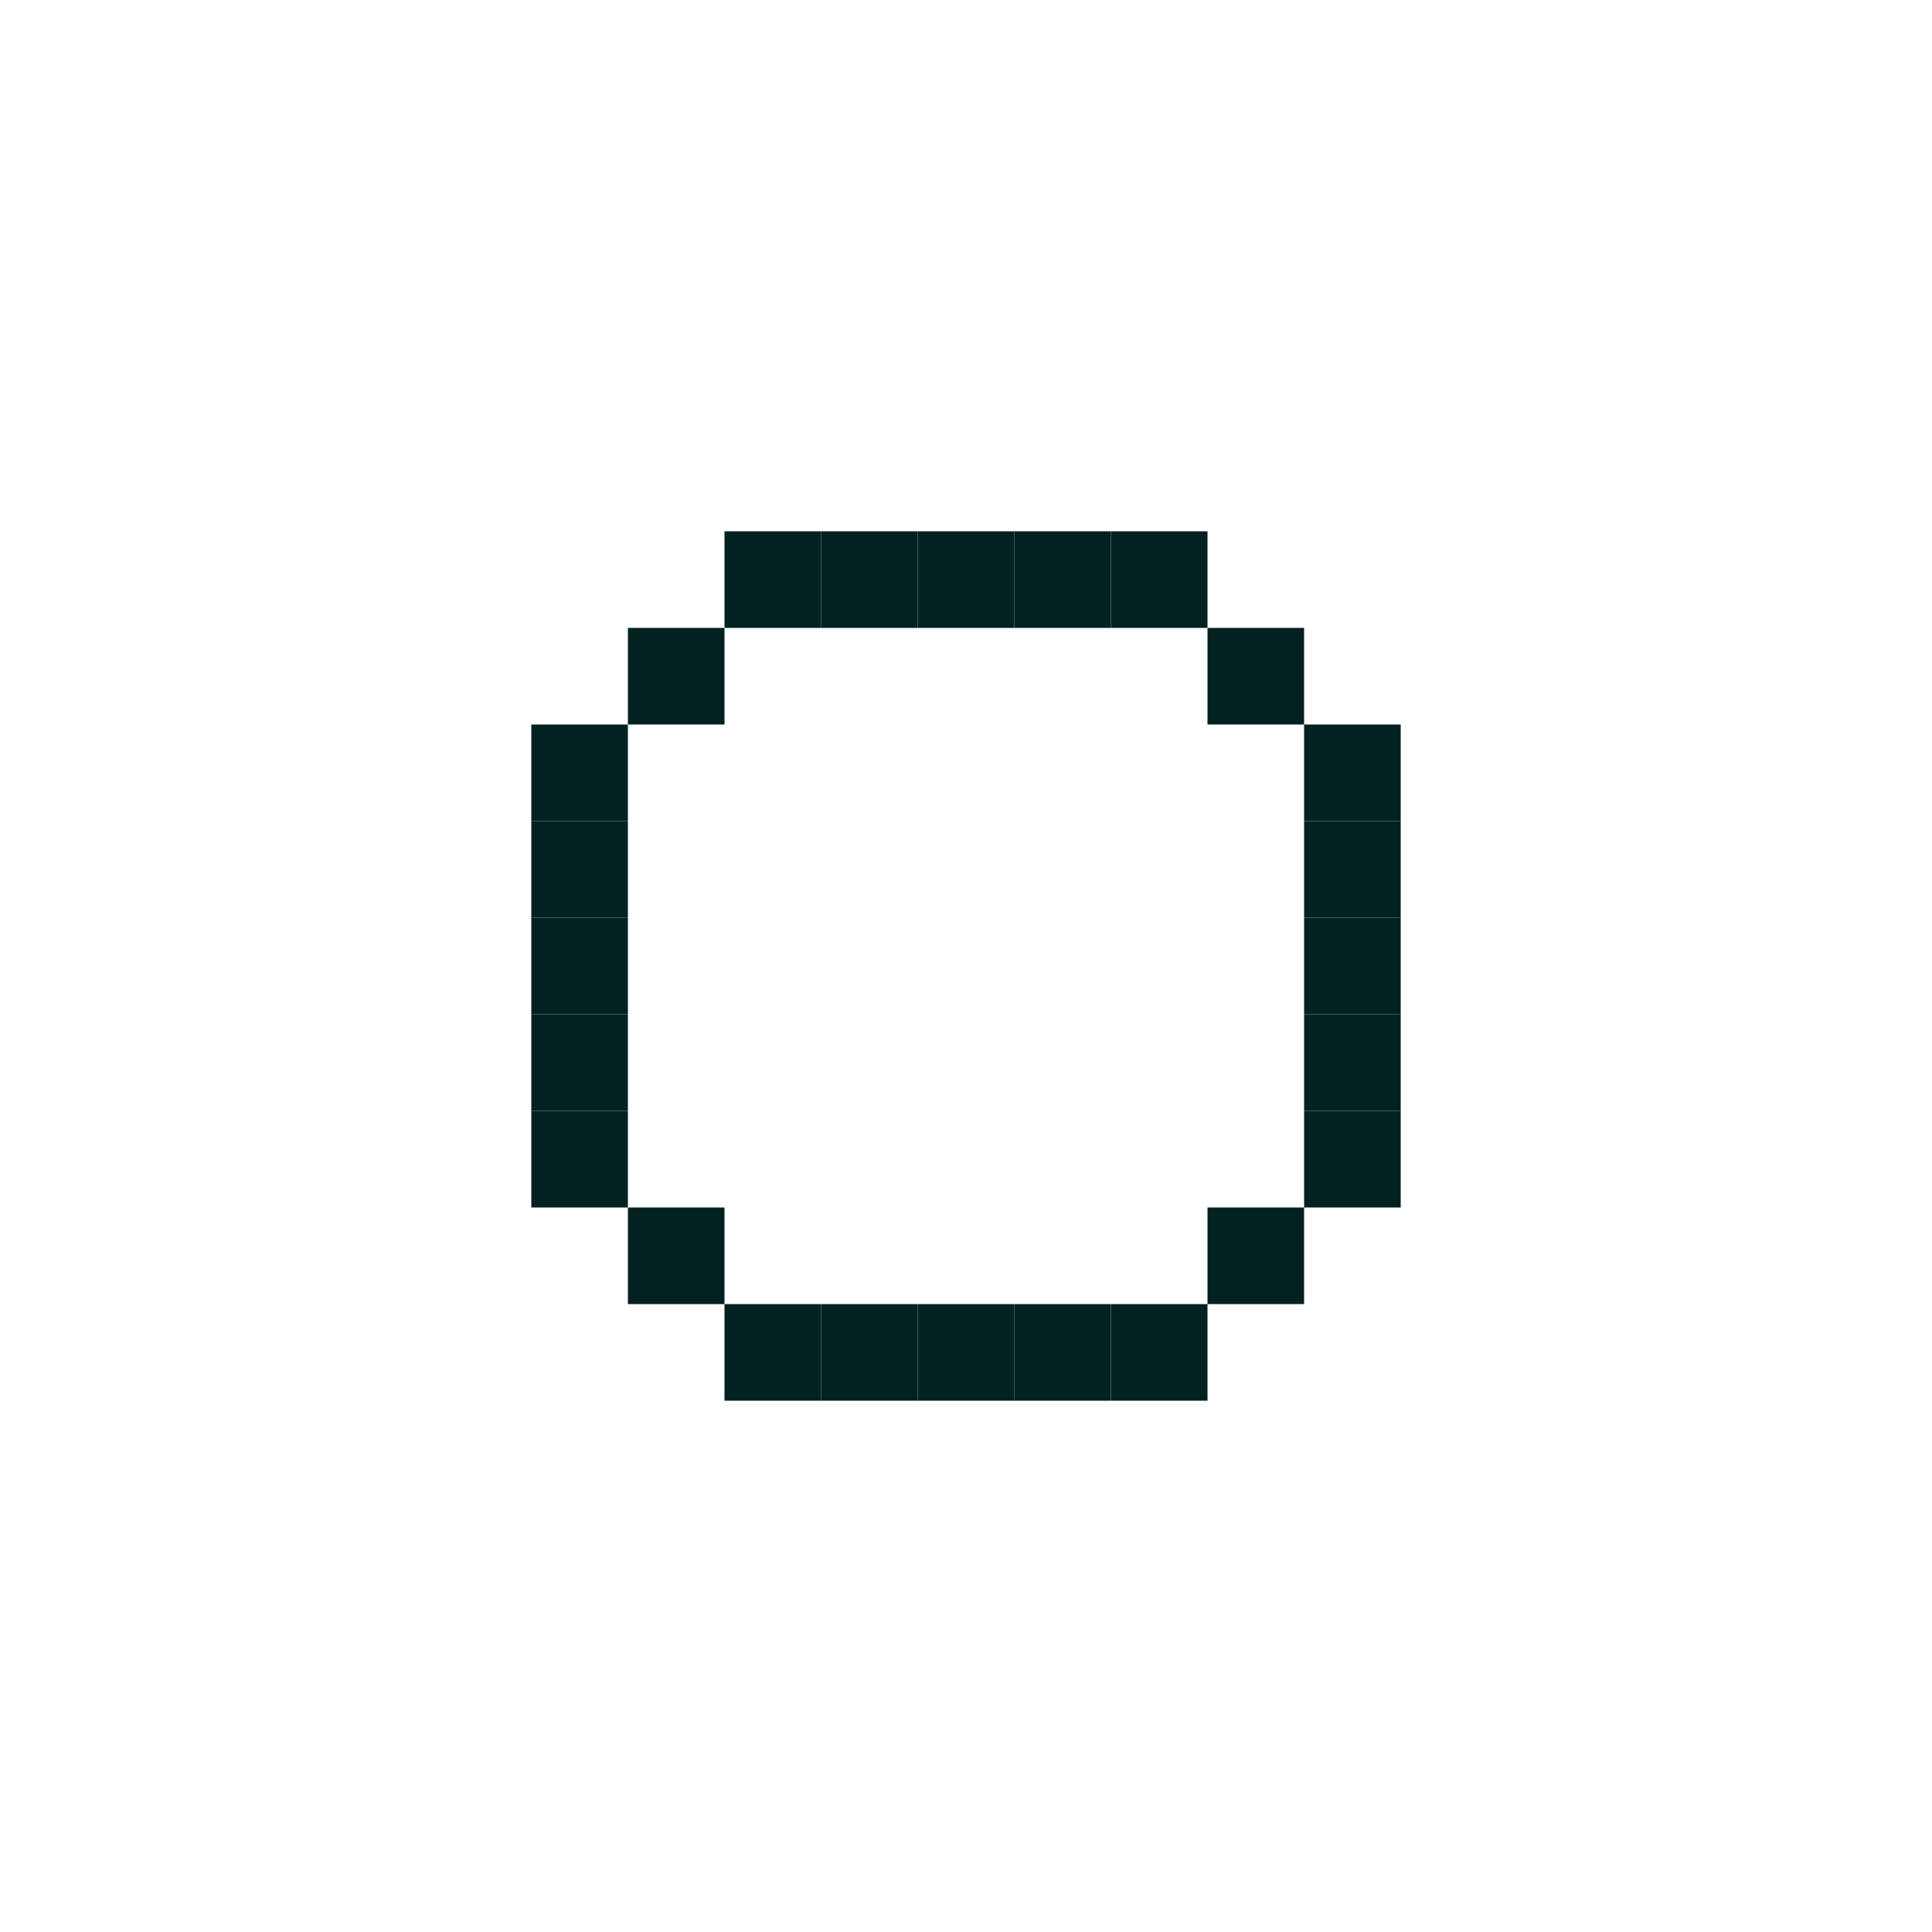
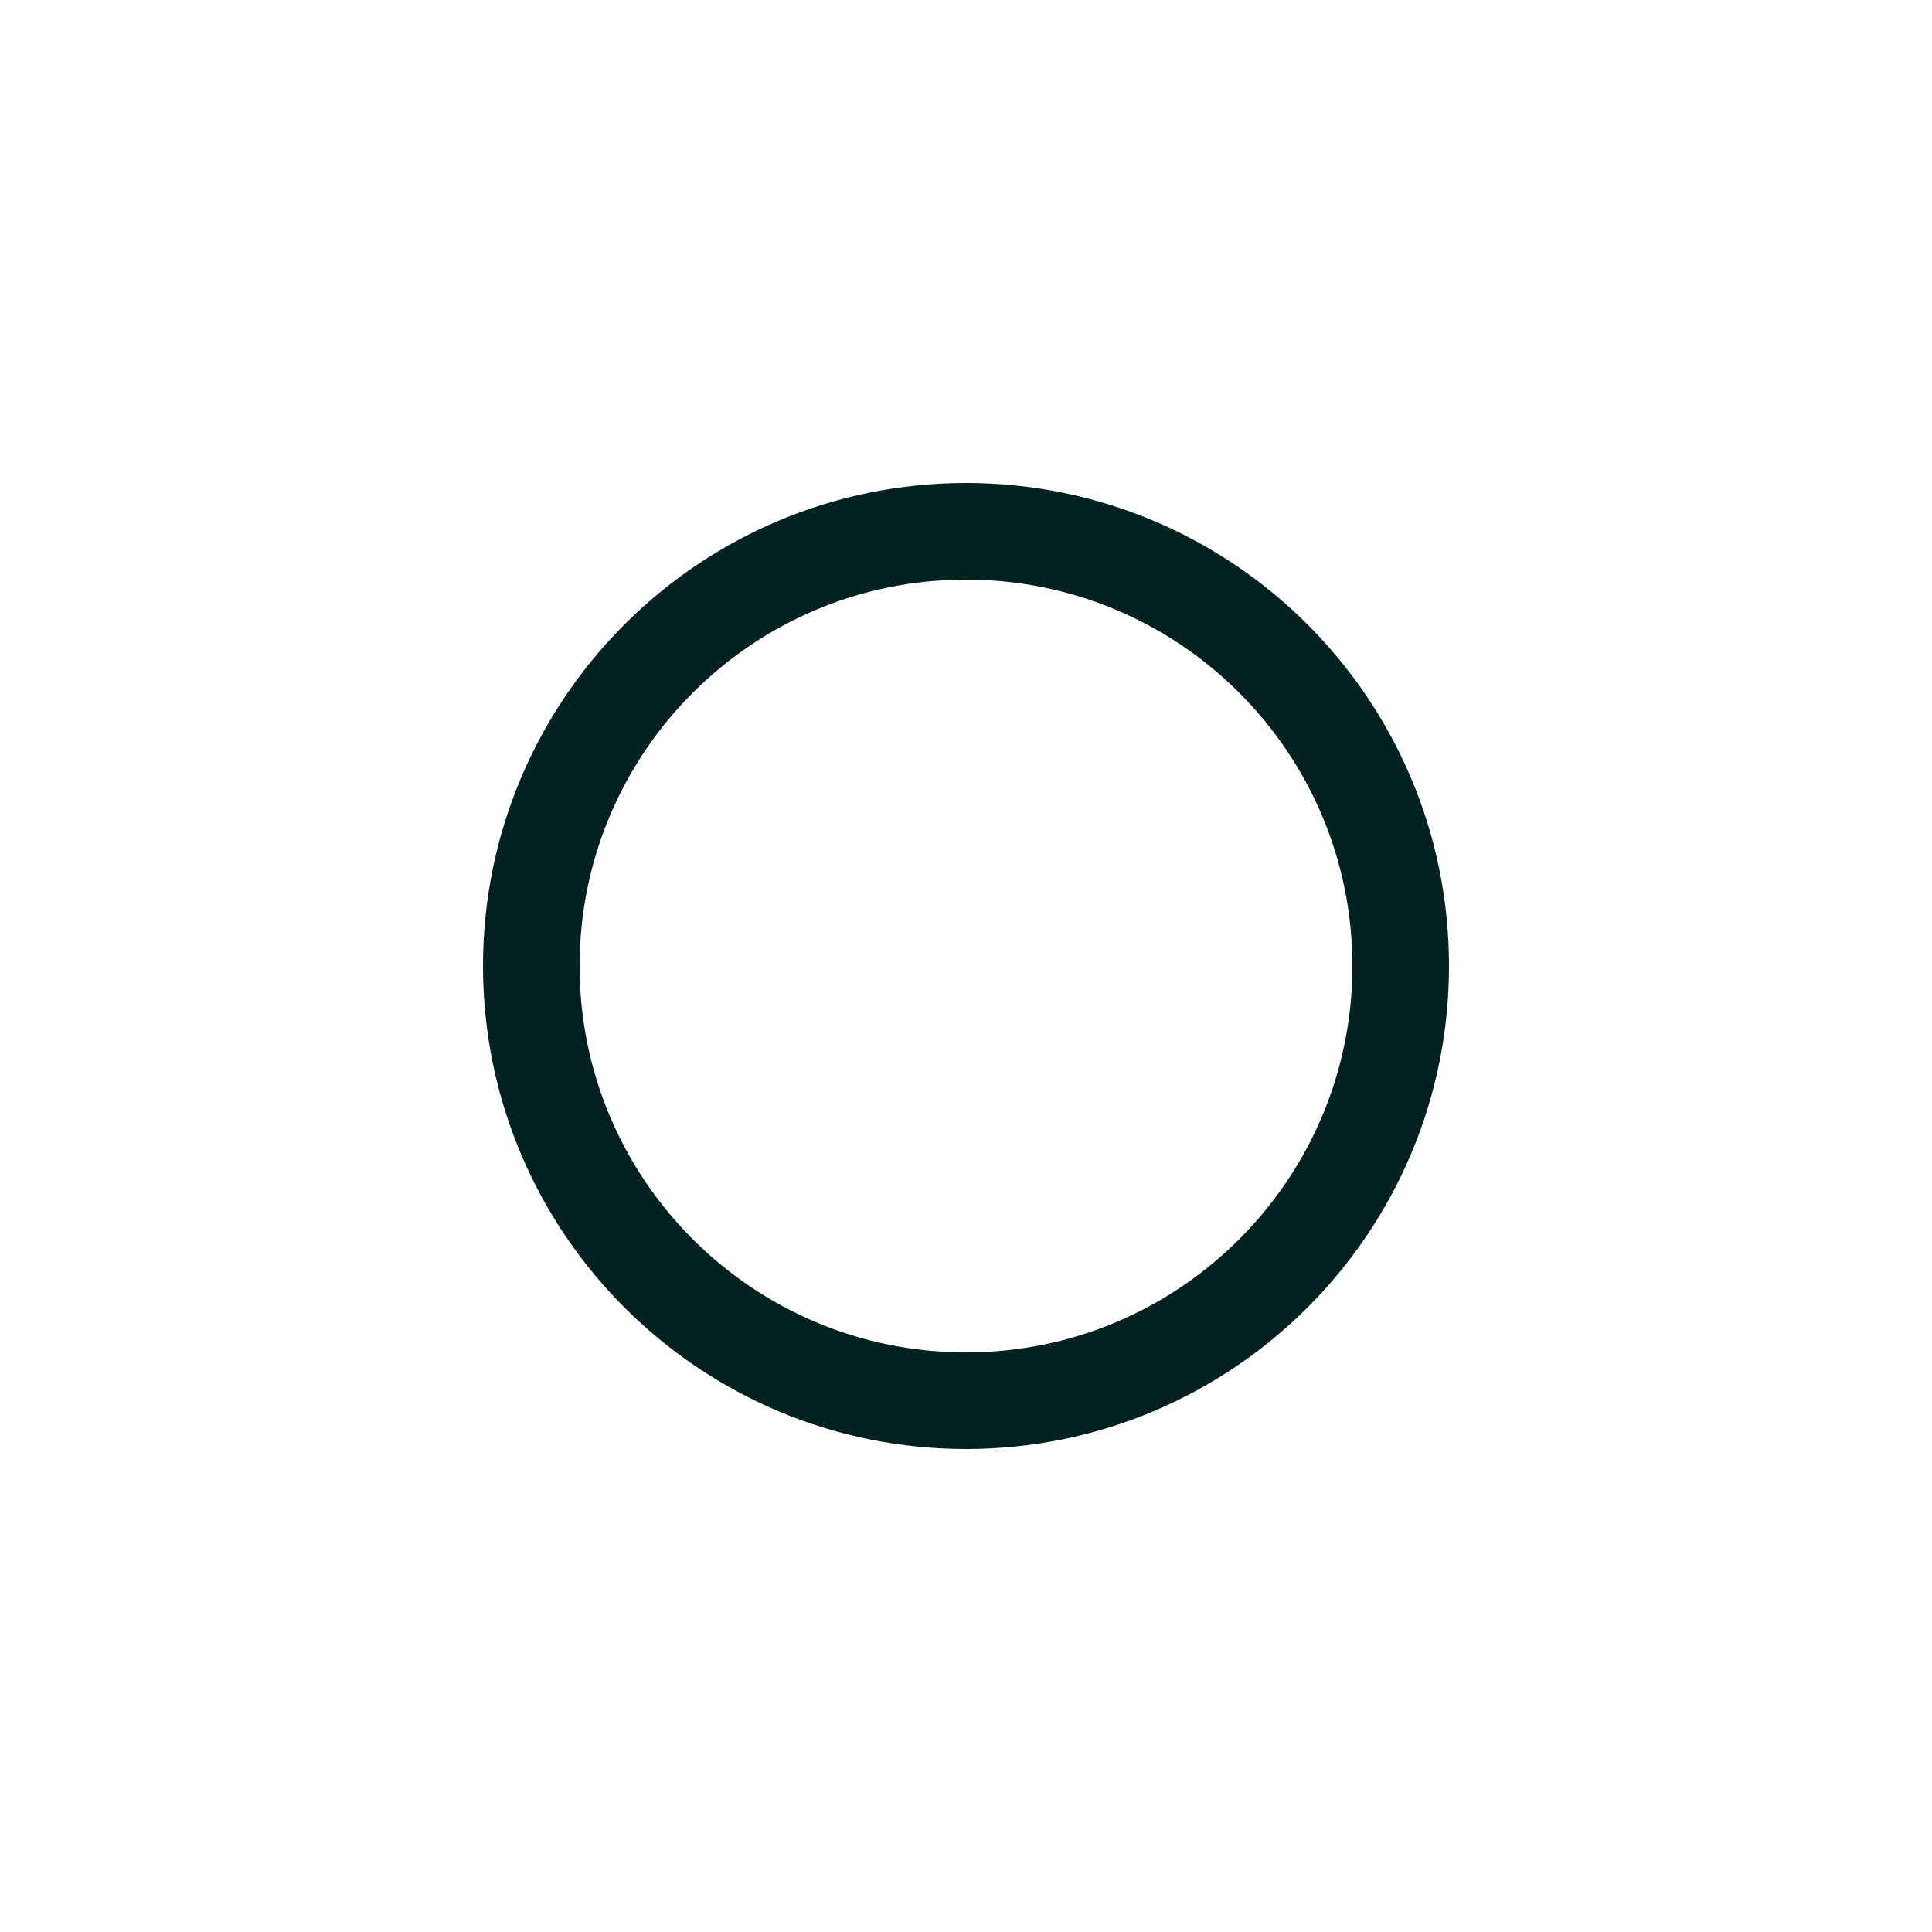
- <svg xmlns="http://www.w3.org/2000/svg" width="20" height="20" viewBox="0 0 20 20" fill="none">
-   <path d="M10 13.5V14.5" stroke="#042121" />
-   <path d="M9 13.5V14.5" stroke="#042121" />
-   <path d="M11 13.5V14.5" stroke="#042121" />
-   <path d="M12 13.5V14.5" stroke="#042121" />
-   <path d="M13 12.5V13.5" stroke="#042121" />
-   <path d="M14 11.5V12.5" stroke="#042121" />
-   <path d="M14 10.5V11.5" stroke="#042121" />
-   <path d="M14 9.5V10.5" stroke="#042121" />
-   <path d="M14 8.5V9.5" stroke="#042121" />
-   <path d="M14 7.5V8.5" stroke="#042121" />
-   <path d="M13 6.5V7.5" stroke="#042121" />
-   <path d="M12 5.5V6.5" stroke="#042121" />
-   <path d="M11 5.5V6.5" stroke="#042121" />
-   <path d="M10 5.5V6.5" stroke="#042121" />
-   <path d="M9 5.5V6.5" stroke="#042121" />
-   <path d="M8 5.5V6.5" stroke="#042121" />
-   <path d="M7 6.5V7.5" stroke="#042121" />
-   <path d="M6 7.5V8.5" stroke="#042121" />
-   <path d="M6 8.5V9.5" stroke="#042121" />
-   <path d="M6 9.5V10.5" stroke="#042121" />
-   <path d="M6 10.5V11.5" stroke="#042121" />
-   <path d="M6 11.5V12.5" stroke="#042121" />
-   <path d="M7 12.5V13.5" stroke="#042121" />
-   <path d="M8 13.5V14.5" stroke="#042121" />
+ <svg xmlns="http://www.w3.org/2000/svg" width="20" height="20" viewBox="0 0 20 20" fill="none" stroke="#042121" stroke-width="1" stroke-linecap="round" stroke-linejoin="round">
+   <circle cx="10" cy="10" r="4.5" />
</svg>
